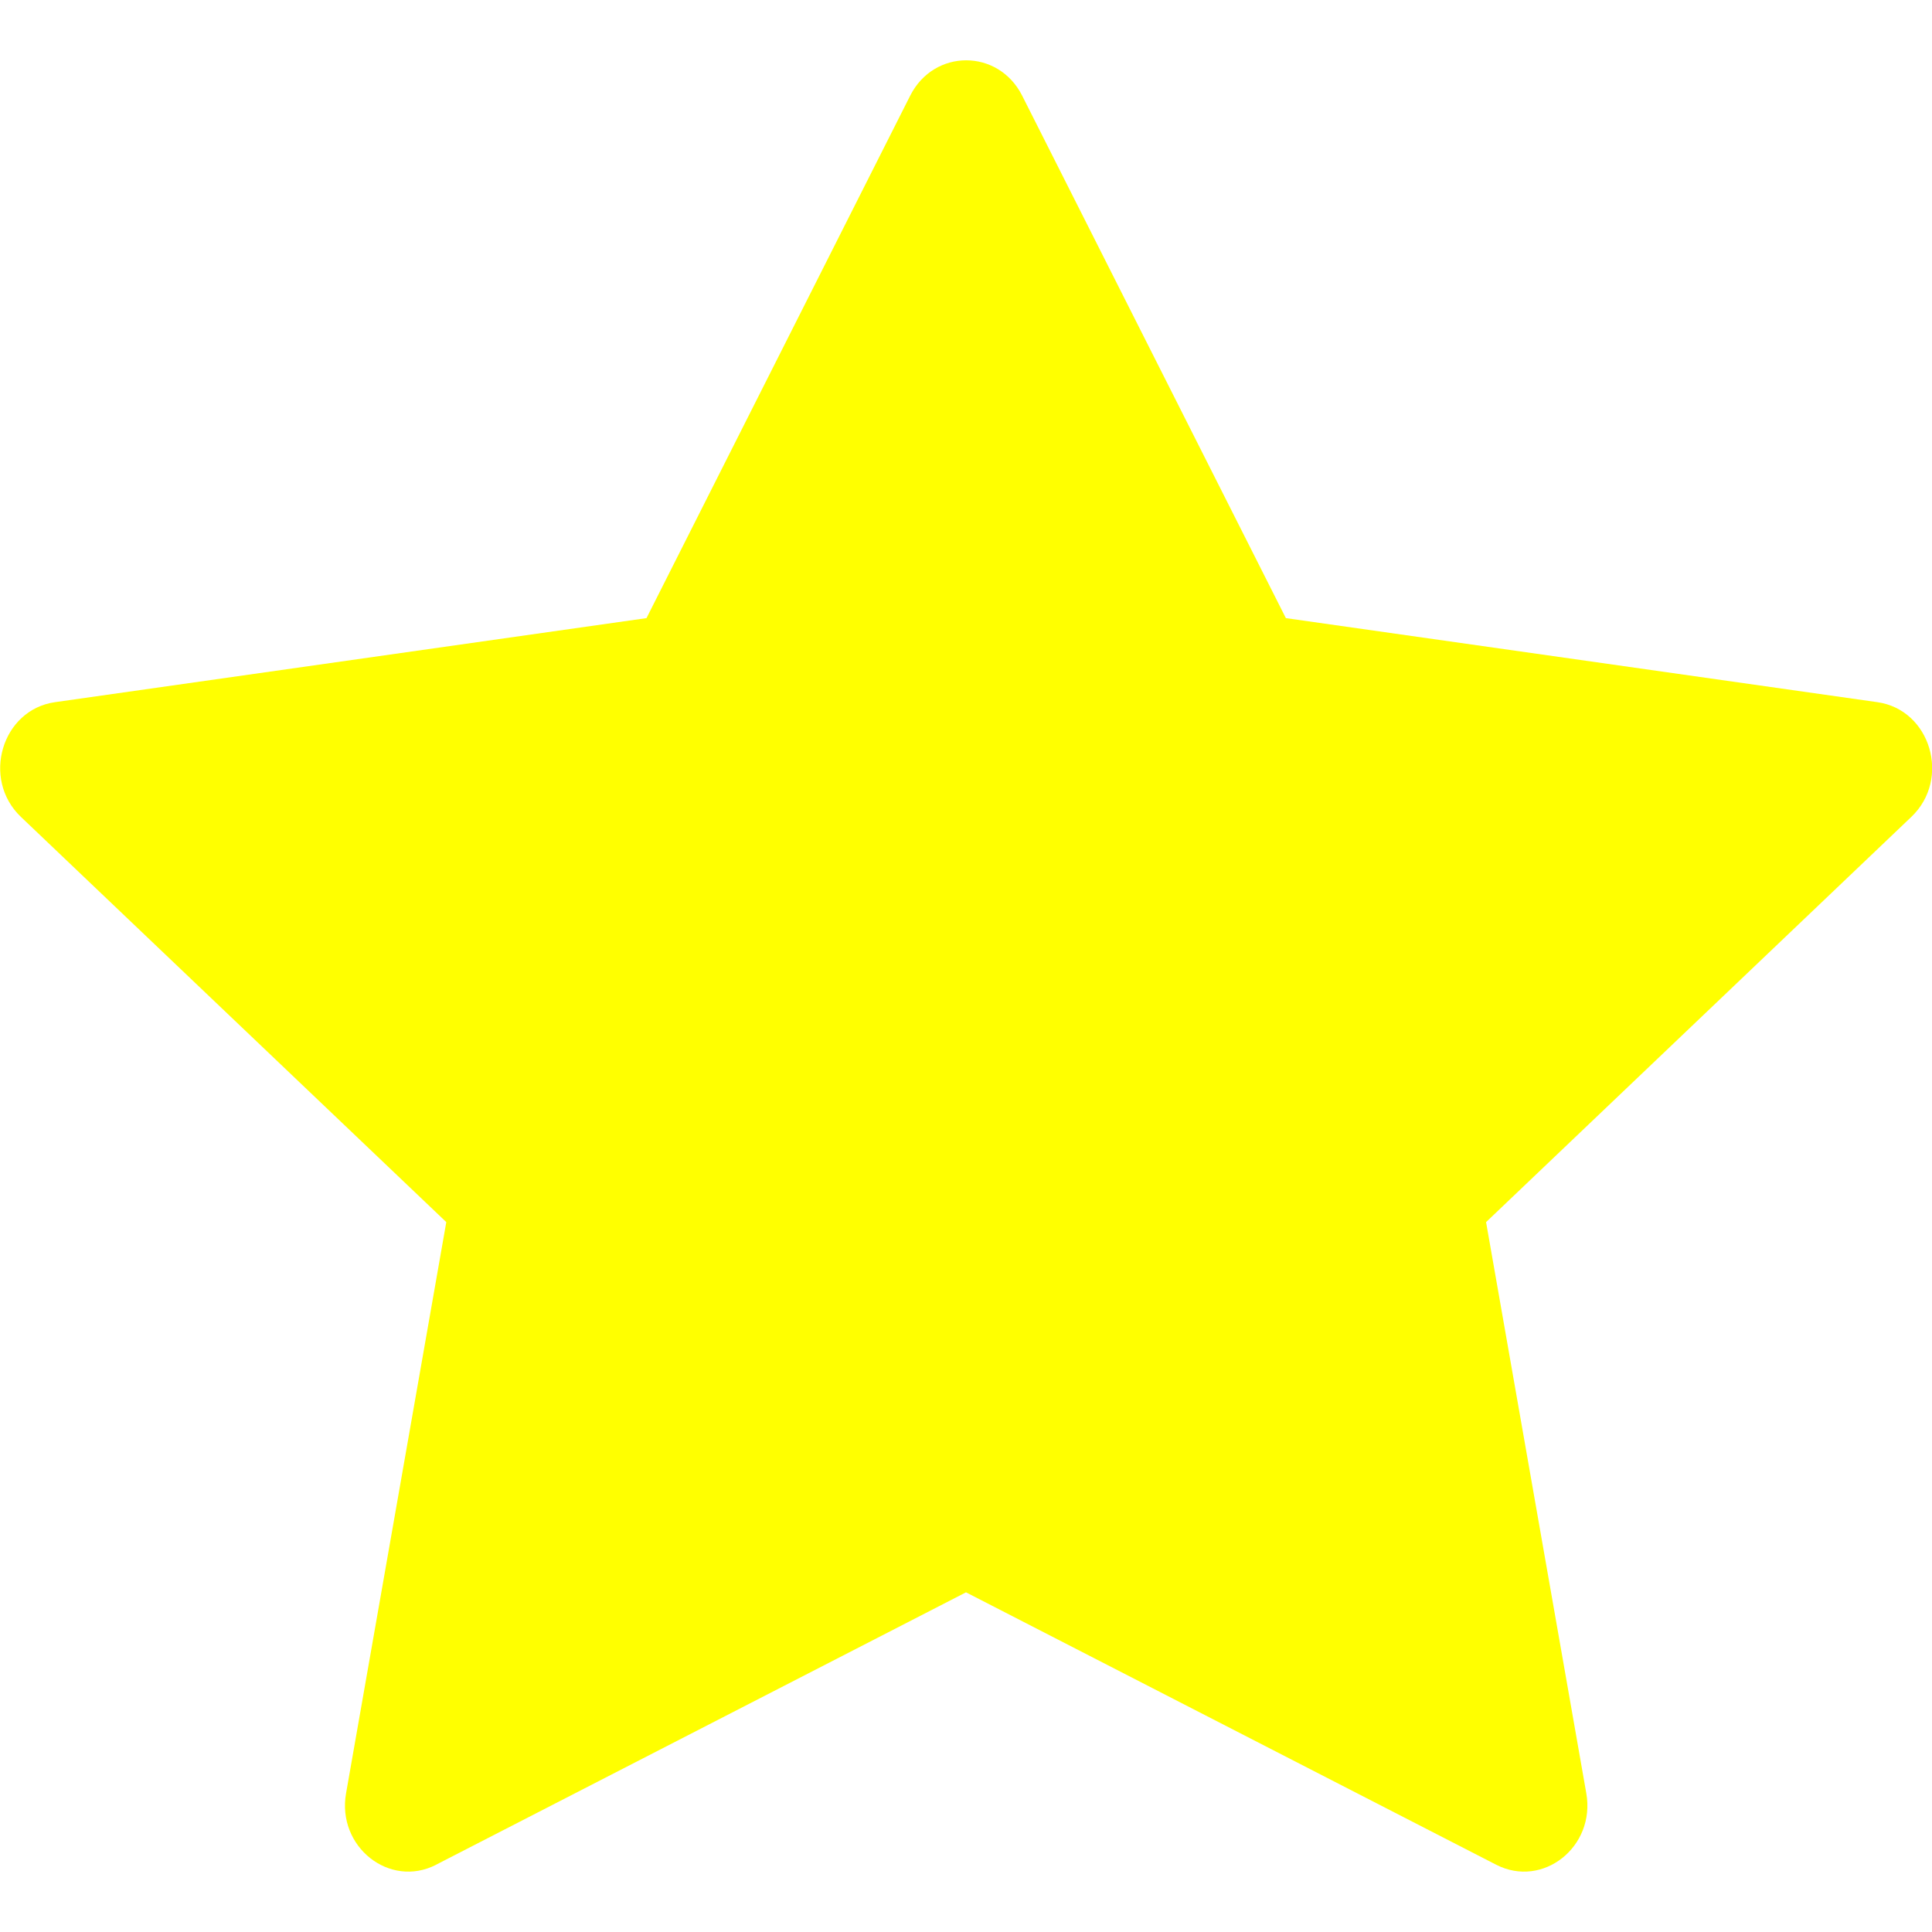
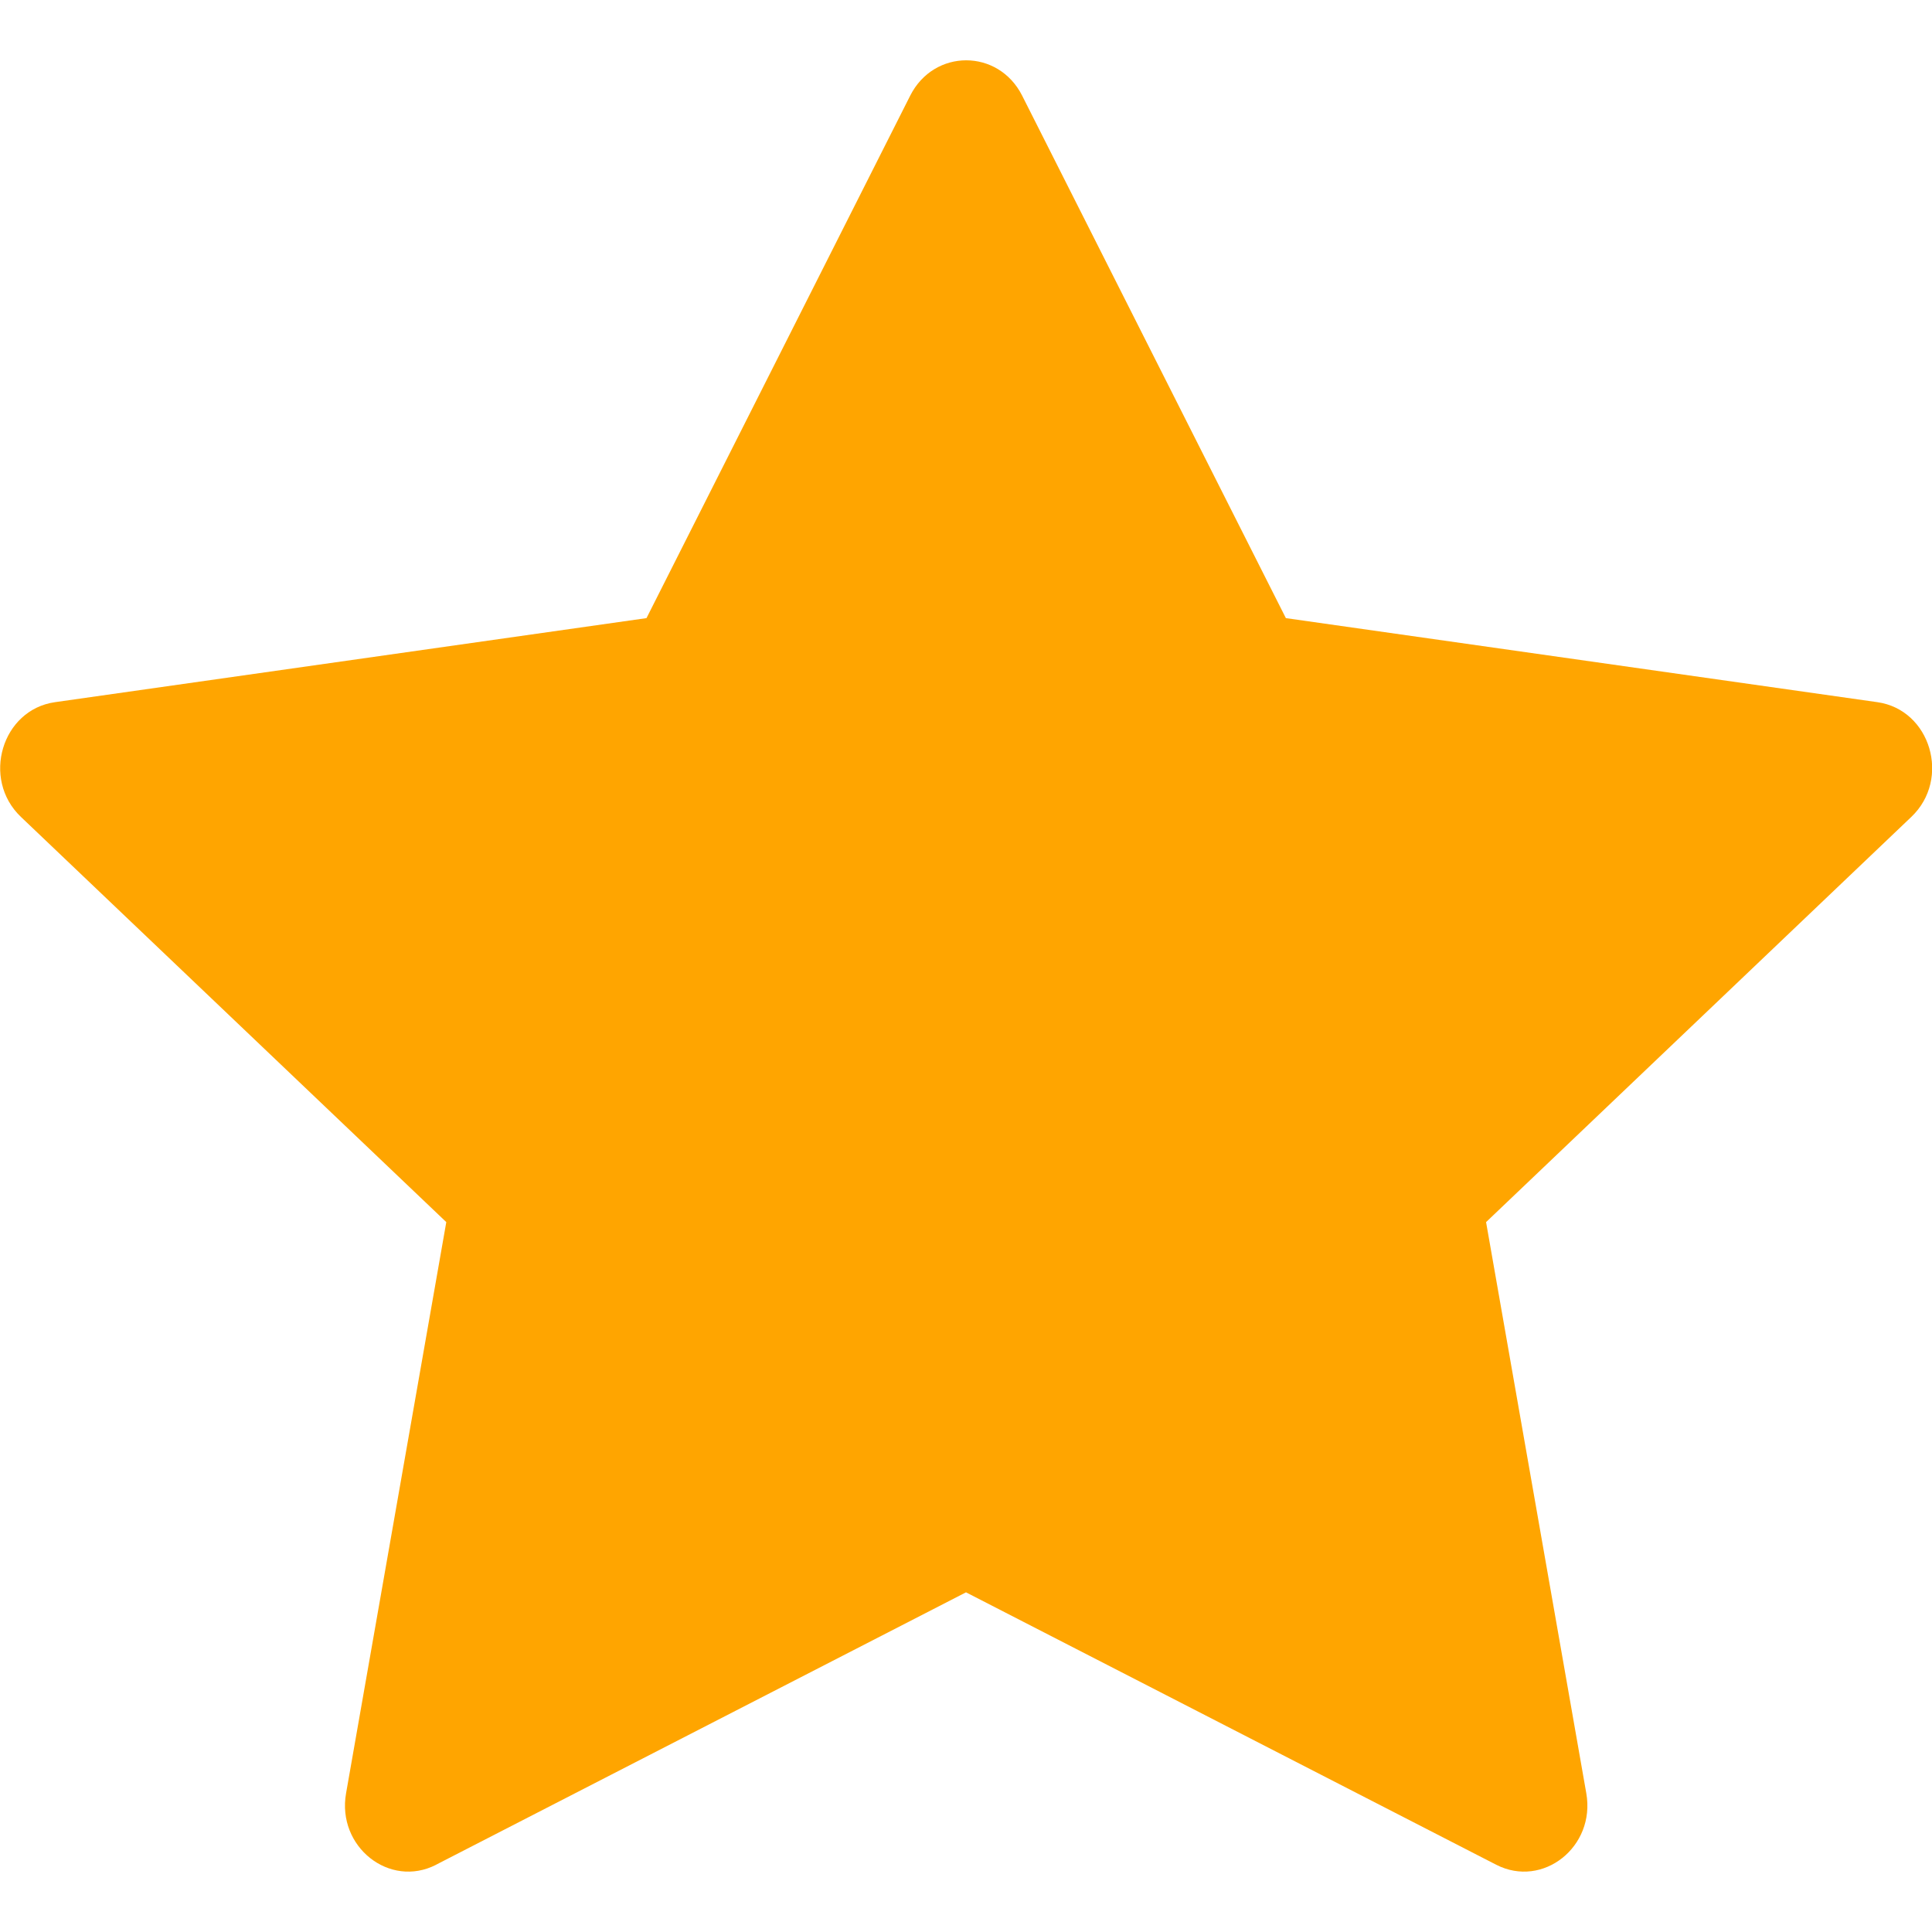
- <svg xmlns="http://www.w3.org/2000/svg" width="24" height="24" fill="yellow" class="bi bi-star-fill" viewBox="0 0 16 16">
+ <svg xmlns="http://www.w3.org/2000/svg" width="24" height="24" fill="orange" class="bi bi-star-fill" viewBox="0 0 16 16">
  <path d="M3.612 15.443c-.386.198-.824-.149-.746-.592l.83-4.73L.173 6.765c-.329-.314-.158-.888.283-.95l4.898-.696L7.538.792c.197-.39.73-.39.927 0l2.184 4.327 4.898.696c.441.062.612.636.282.95l-3.522 3.356.83 4.73c.078.443-.36.79-.746.592L8 13.187l-4.389 2.256z" />
</svg>
